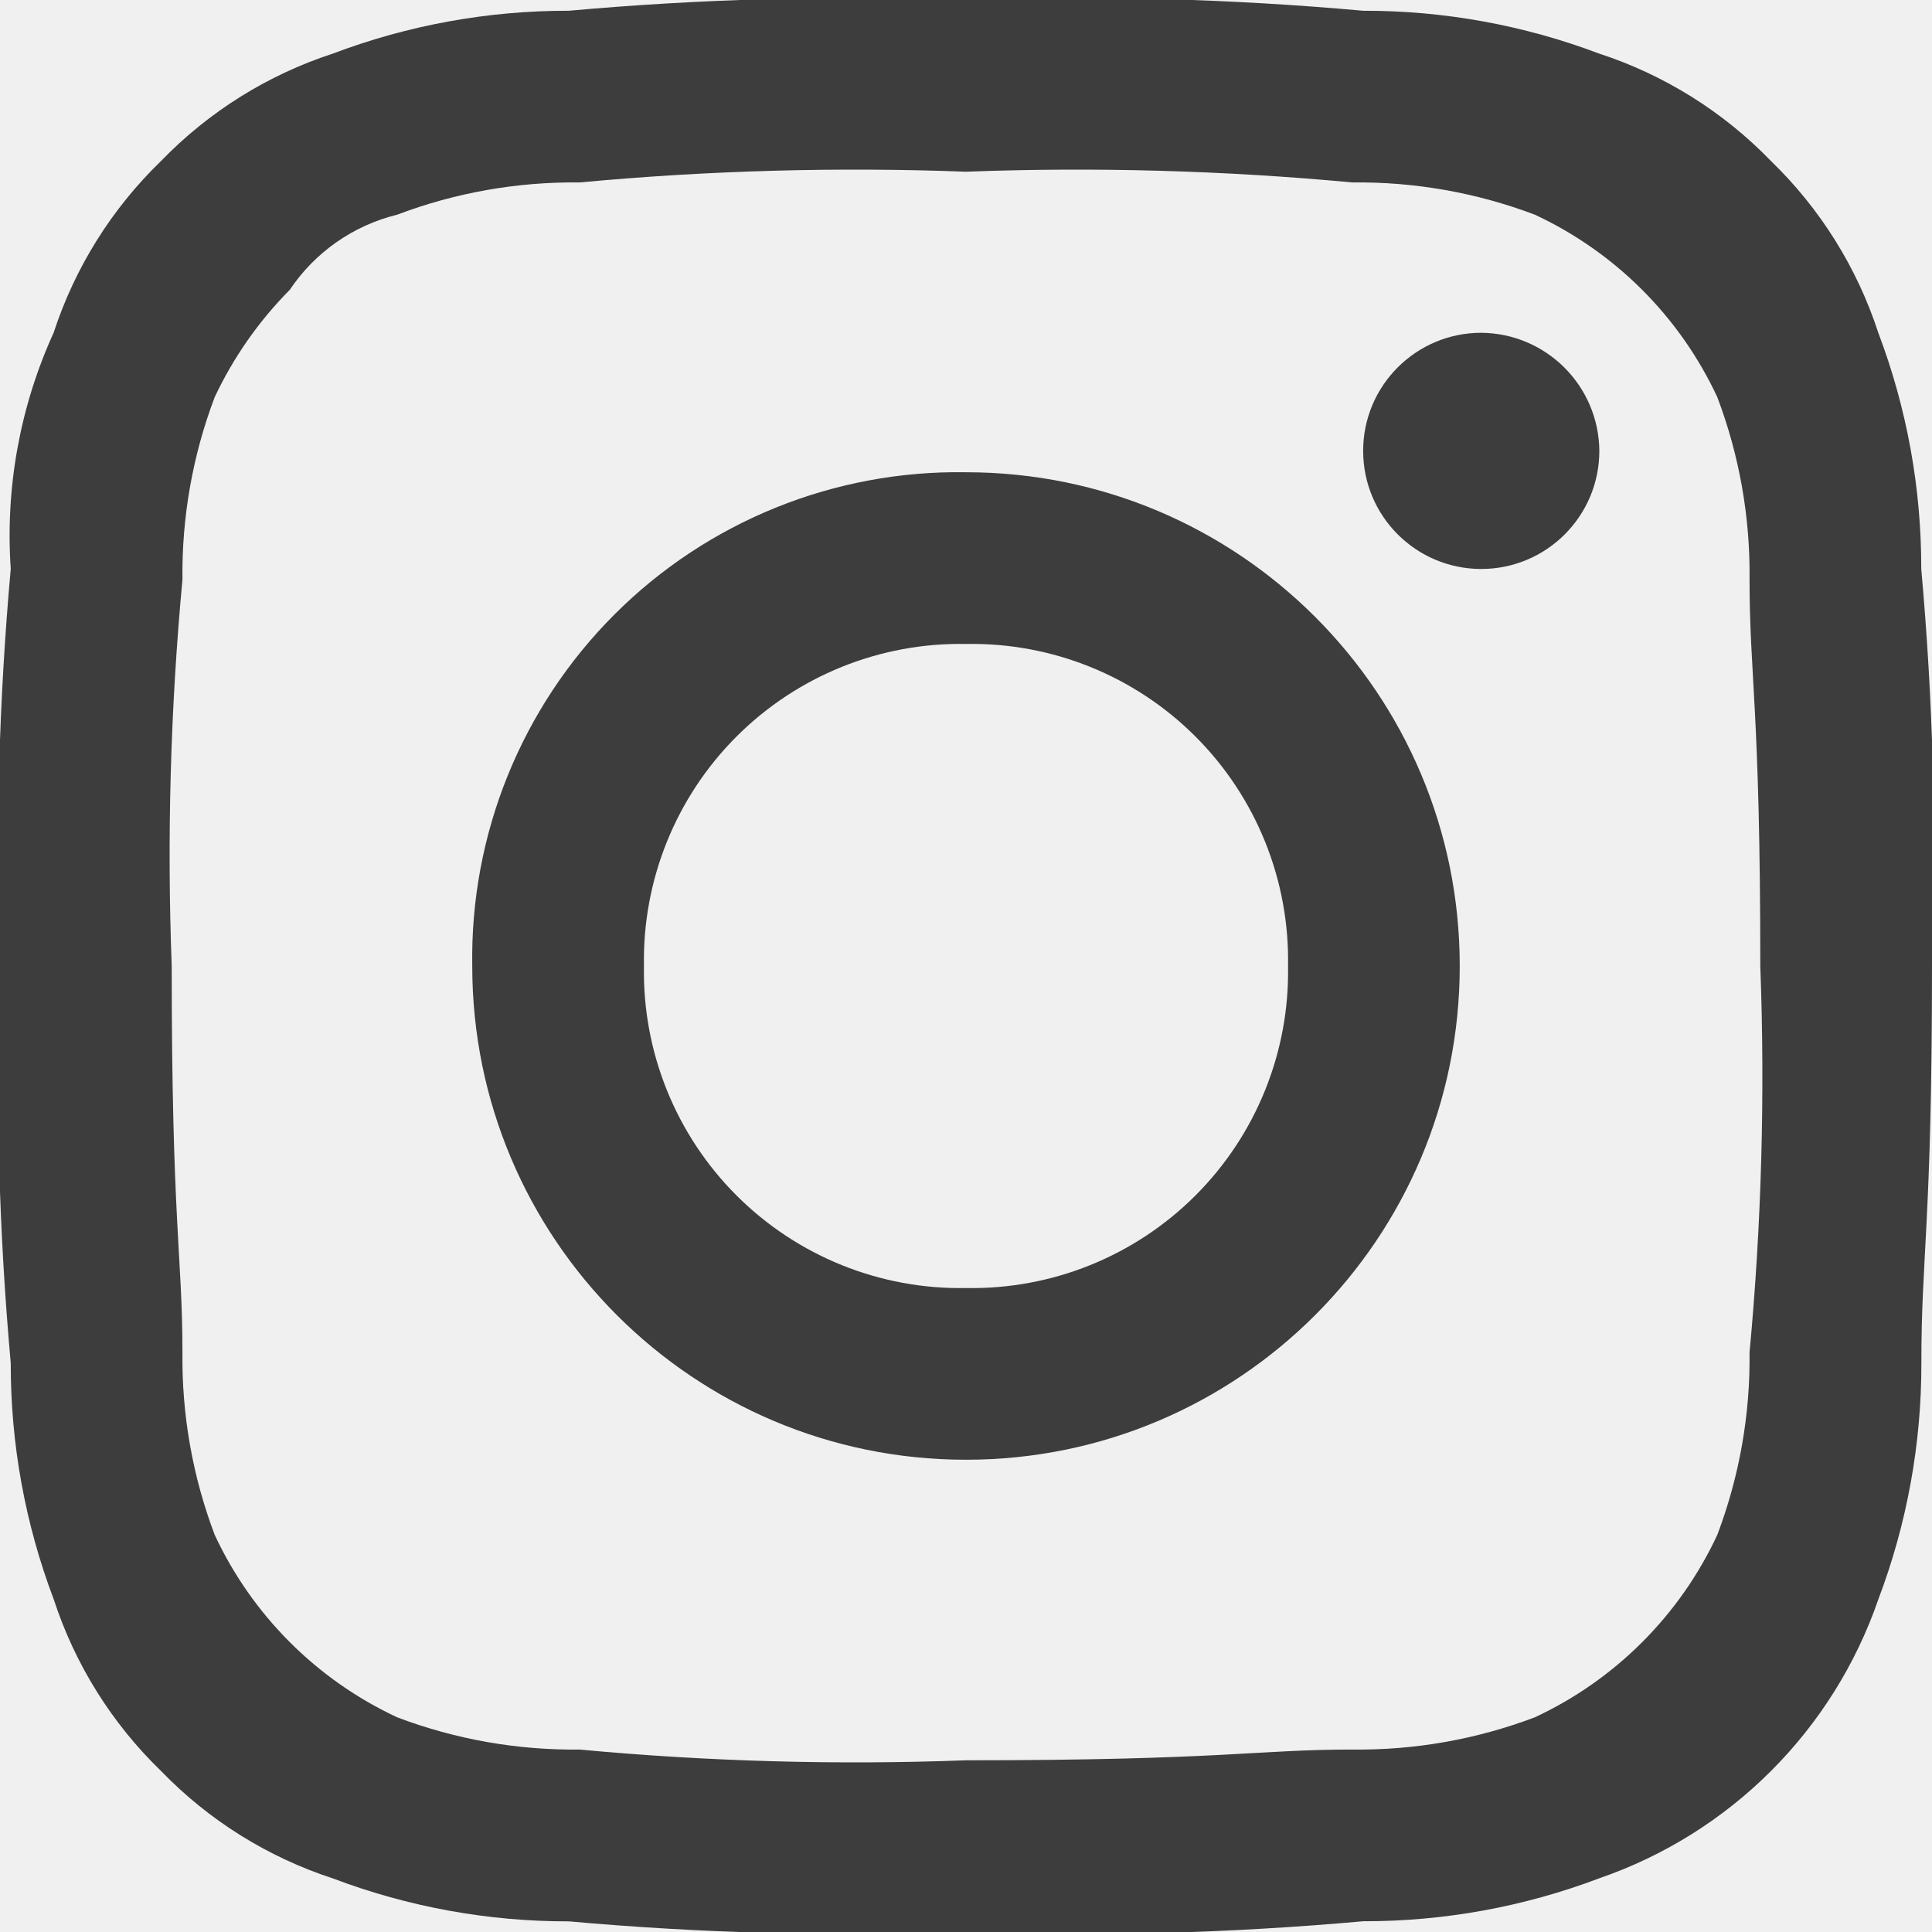
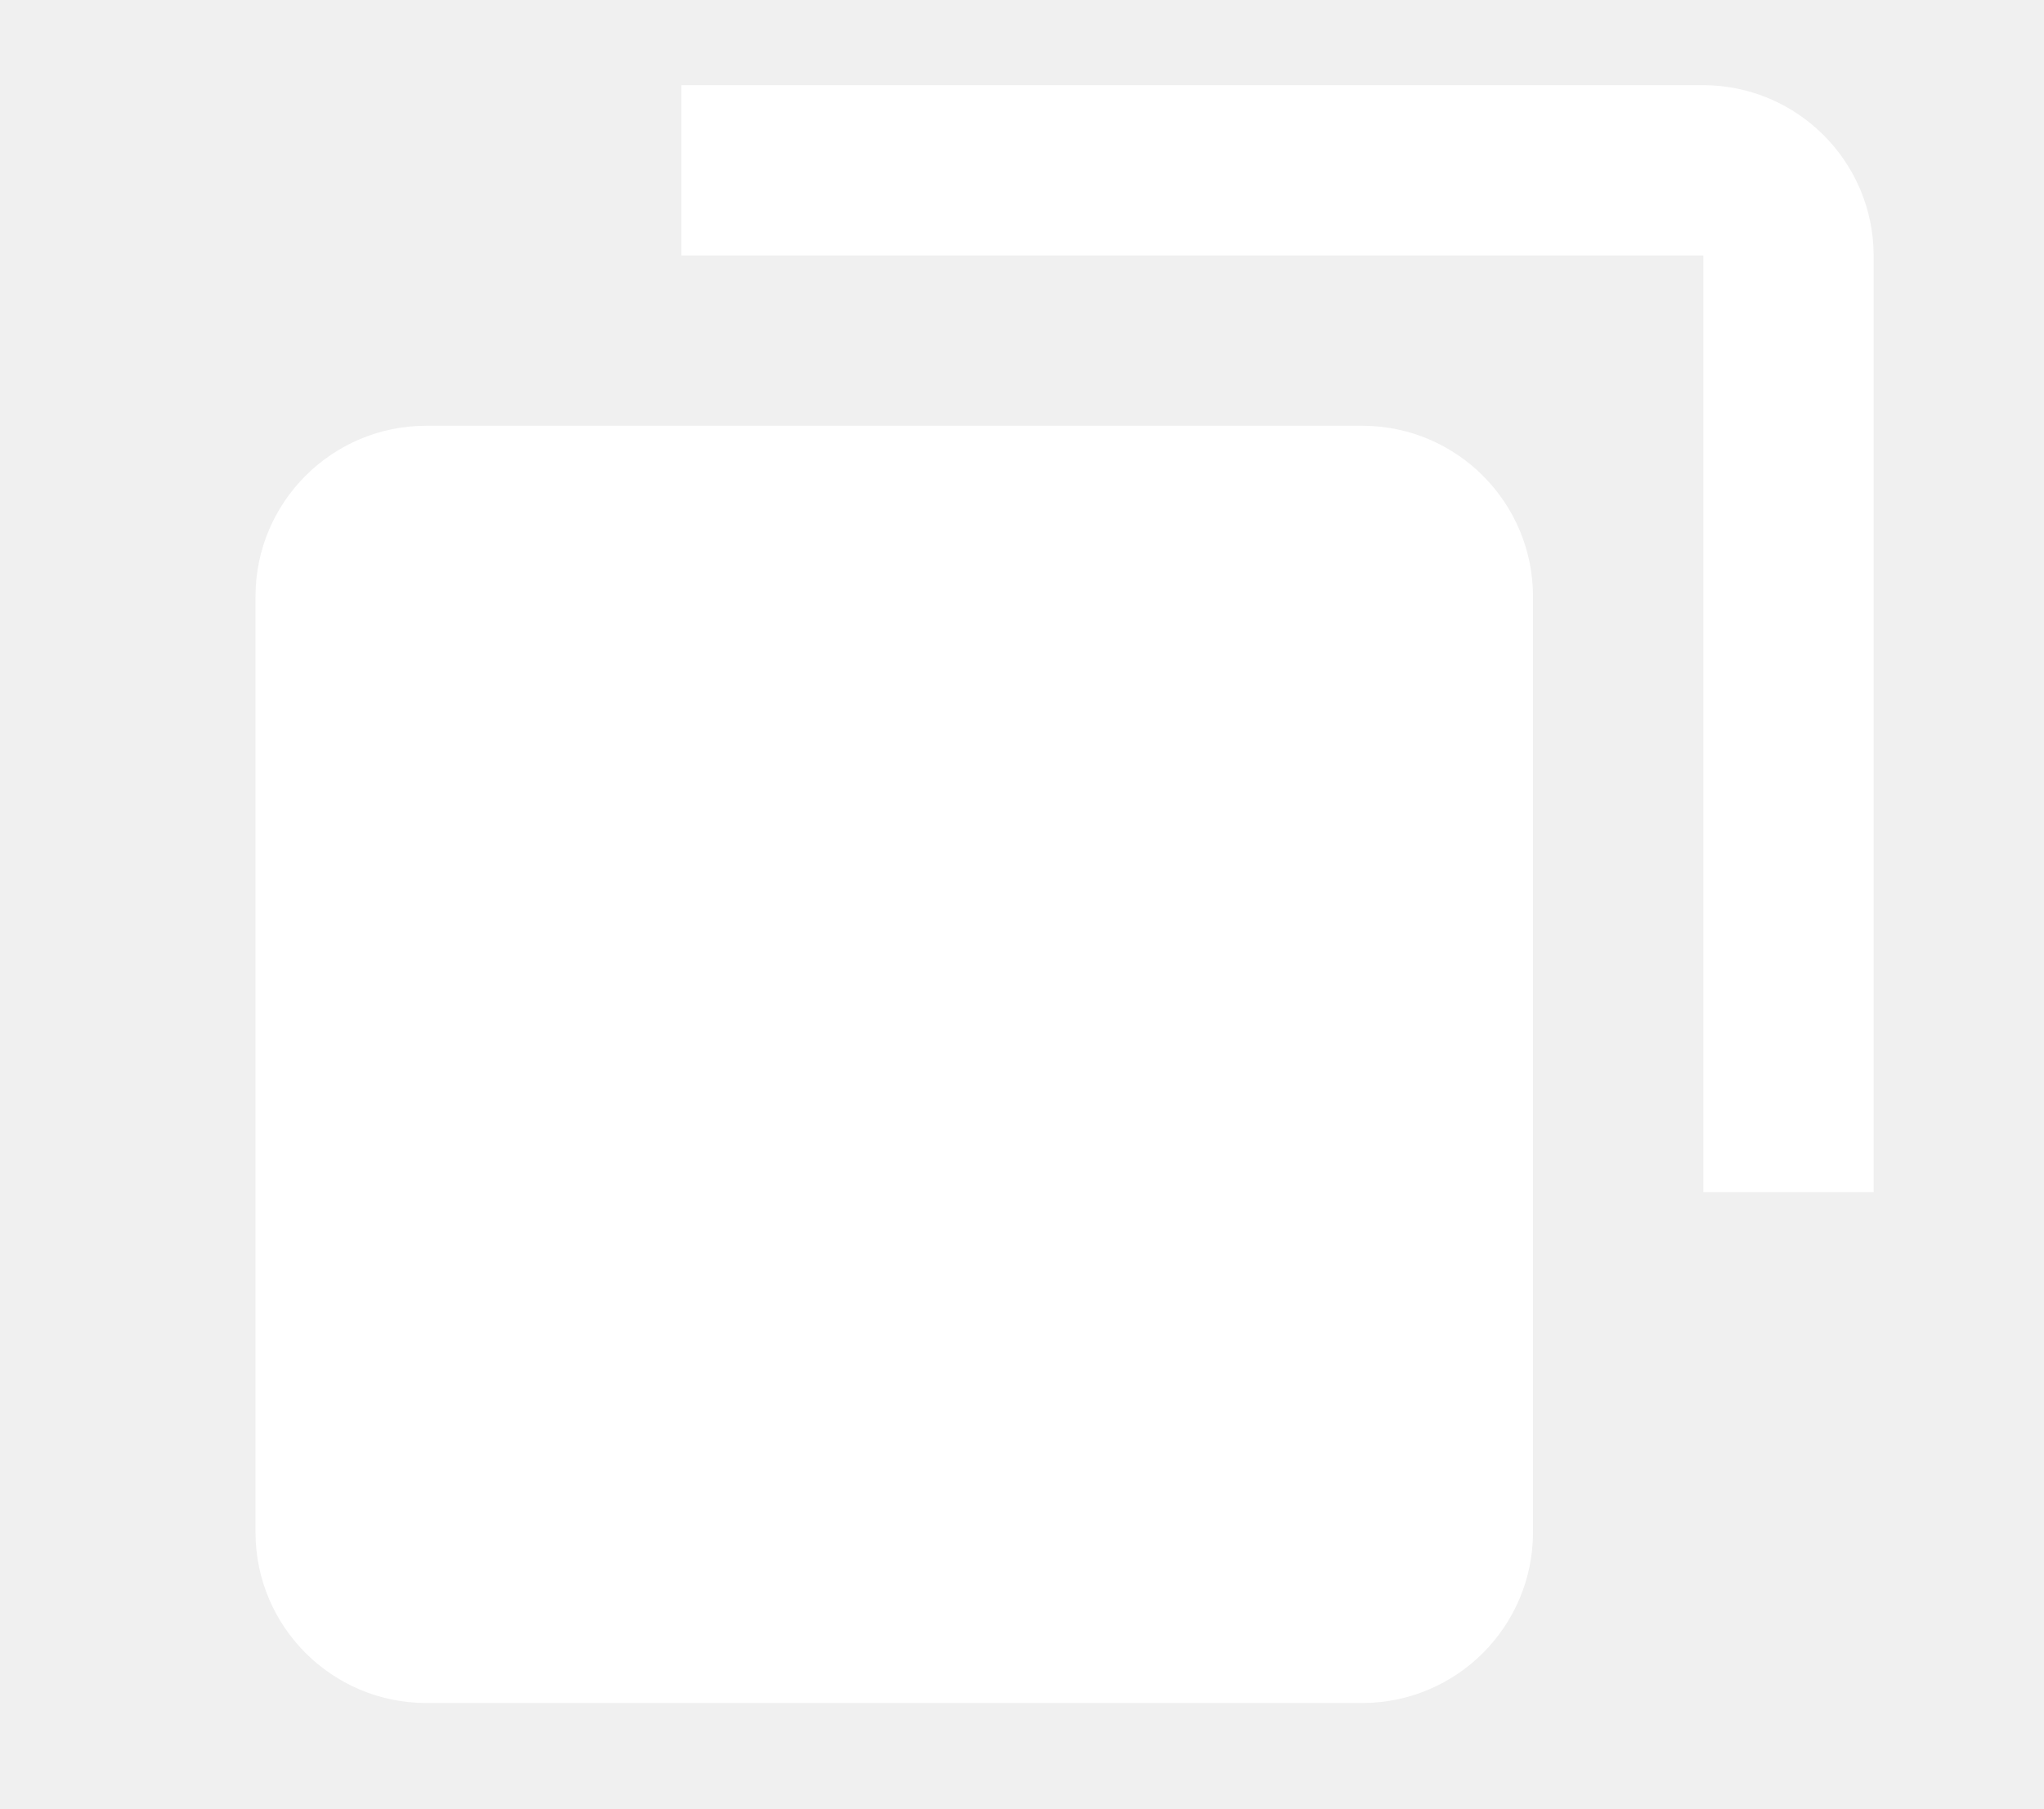
- <svg xmlns="http://www.w3.org/2000/svg" width="16" height="16" viewBox="0 0 16 16">
-   <defs>
-     <style>.a{fill:#3d3d3d;fill-rule:evenodd;}</style>
-   </defs>
-   <path class="a" d="M8,1.422a24.53,24.53,0,0,1,3.2.089,4.123,4.123,0,0,1,1.511.267,3.122,3.122,0,0,1,1.511,1.511A4.123,4.123,0,0,1,14.489,4.8c0,.8.089,1.067.089,3.2a24.53,24.53,0,0,1-.089,3.2,4.123,4.123,0,0,1-.267,1.511,3.122,3.122,0,0,1-1.511,1.511,4.123,4.123,0,0,1-1.511.267c-.8,0-1.067.089-3.2.089a24.53,24.53,0,0,1-3.2-.089,4.123,4.123,0,0,1-1.511-.267,3.122,3.122,0,0,1-1.511-1.511A4.123,4.123,0,0,1,1.511,11.2c0-.8-.089-1.067-.089-3.2a24.53,24.53,0,0,1,.089-3.2,4.123,4.123,0,0,1,.267-1.511A3.192,3.192,0,0,1,2.4,2.4a1.5,1.5,0,0,1,.889-.622A4.123,4.123,0,0,1,4.8,1.511,24.53,24.53,0,0,1,8,1.422M8,0A26.264,26.264,0,0,0,4.711.089,5.488,5.488,0,0,0,2.756.444a3.48,3.48,0,0,0-1.422.889A3.48,3.48,0,0,0,.444,2.756,4.05,4.05,0,0,0,.089,4.711,26.264,26.264,0,0,0,0,8a26.264,26.264,0,0,0,.089,3.289,5.488,5.488,0,0,0,.356,1.956,3.48,3.48,0,0,0,.889,1.422,3.48,3.48,0,0,0,1.422.889,5.488,5.488,0,0,0,1.956.356A26.264,26.264,0,0,0,8,16a26.264,26.264,0,0,0,3.289-.089,5.488,5.488,0,0,0,1.956-.356,3.729,3.729,0,0,0,2.311-2.311,5.488,5.488,0,0,0,.356-1.956C15.911,10.4,16,10.133,16,8a26.264,26.264,0,0,0-.089-3.289,5.488,5.488,0,0,0-.356-1.956,3.48,3.48,0,0,0-.889-1.422A3.48,3.48,0,0,0,13.244.444,5.488,5.488,0,0,0,11.289.089,26.264,26.264,0,0,0,8,0M8,3.911A4.023,4.023,0,0,0,3.911,8,4.089,4.089,0,1,0,8,3.911m0,6.756A2.619,2.619,0,0,1,5.333,8,2.619,2.619,0,0,1,8,5.333,2.619,2.619,0,0,1,10.667,8,2.619,2.619,0,0,1,8,10.667m4.267-7.911a.978.978,0,1,0,.978.978.986.986,0,0,0-.978-.978" />
+ <svg xmlns="http://www.w3.org/2000/svg" id="content_copy_black_24dp" width="24" height="21.236" viewBox="0 0 24 21.236">
+   <path id="パス_499" data-name="パス 499" d="M24,0H0V21.236H24Z" fill="none" />
+   <path id="パス_500" data-name="パス 500" d="M7,1H19a2.006,2.006,0,0,1,2,2V14H19V3H7ZM4,5H15a2.006,2.006,0,0,1,2,2V18a2.006,2.006,0,0,1-2,2H4a2.006,2.006,0,0,1-2-2V7A2.006,2.006,0,0,1,4,5Z" transform="translate(1)" fill="#fff" />
</svg>
